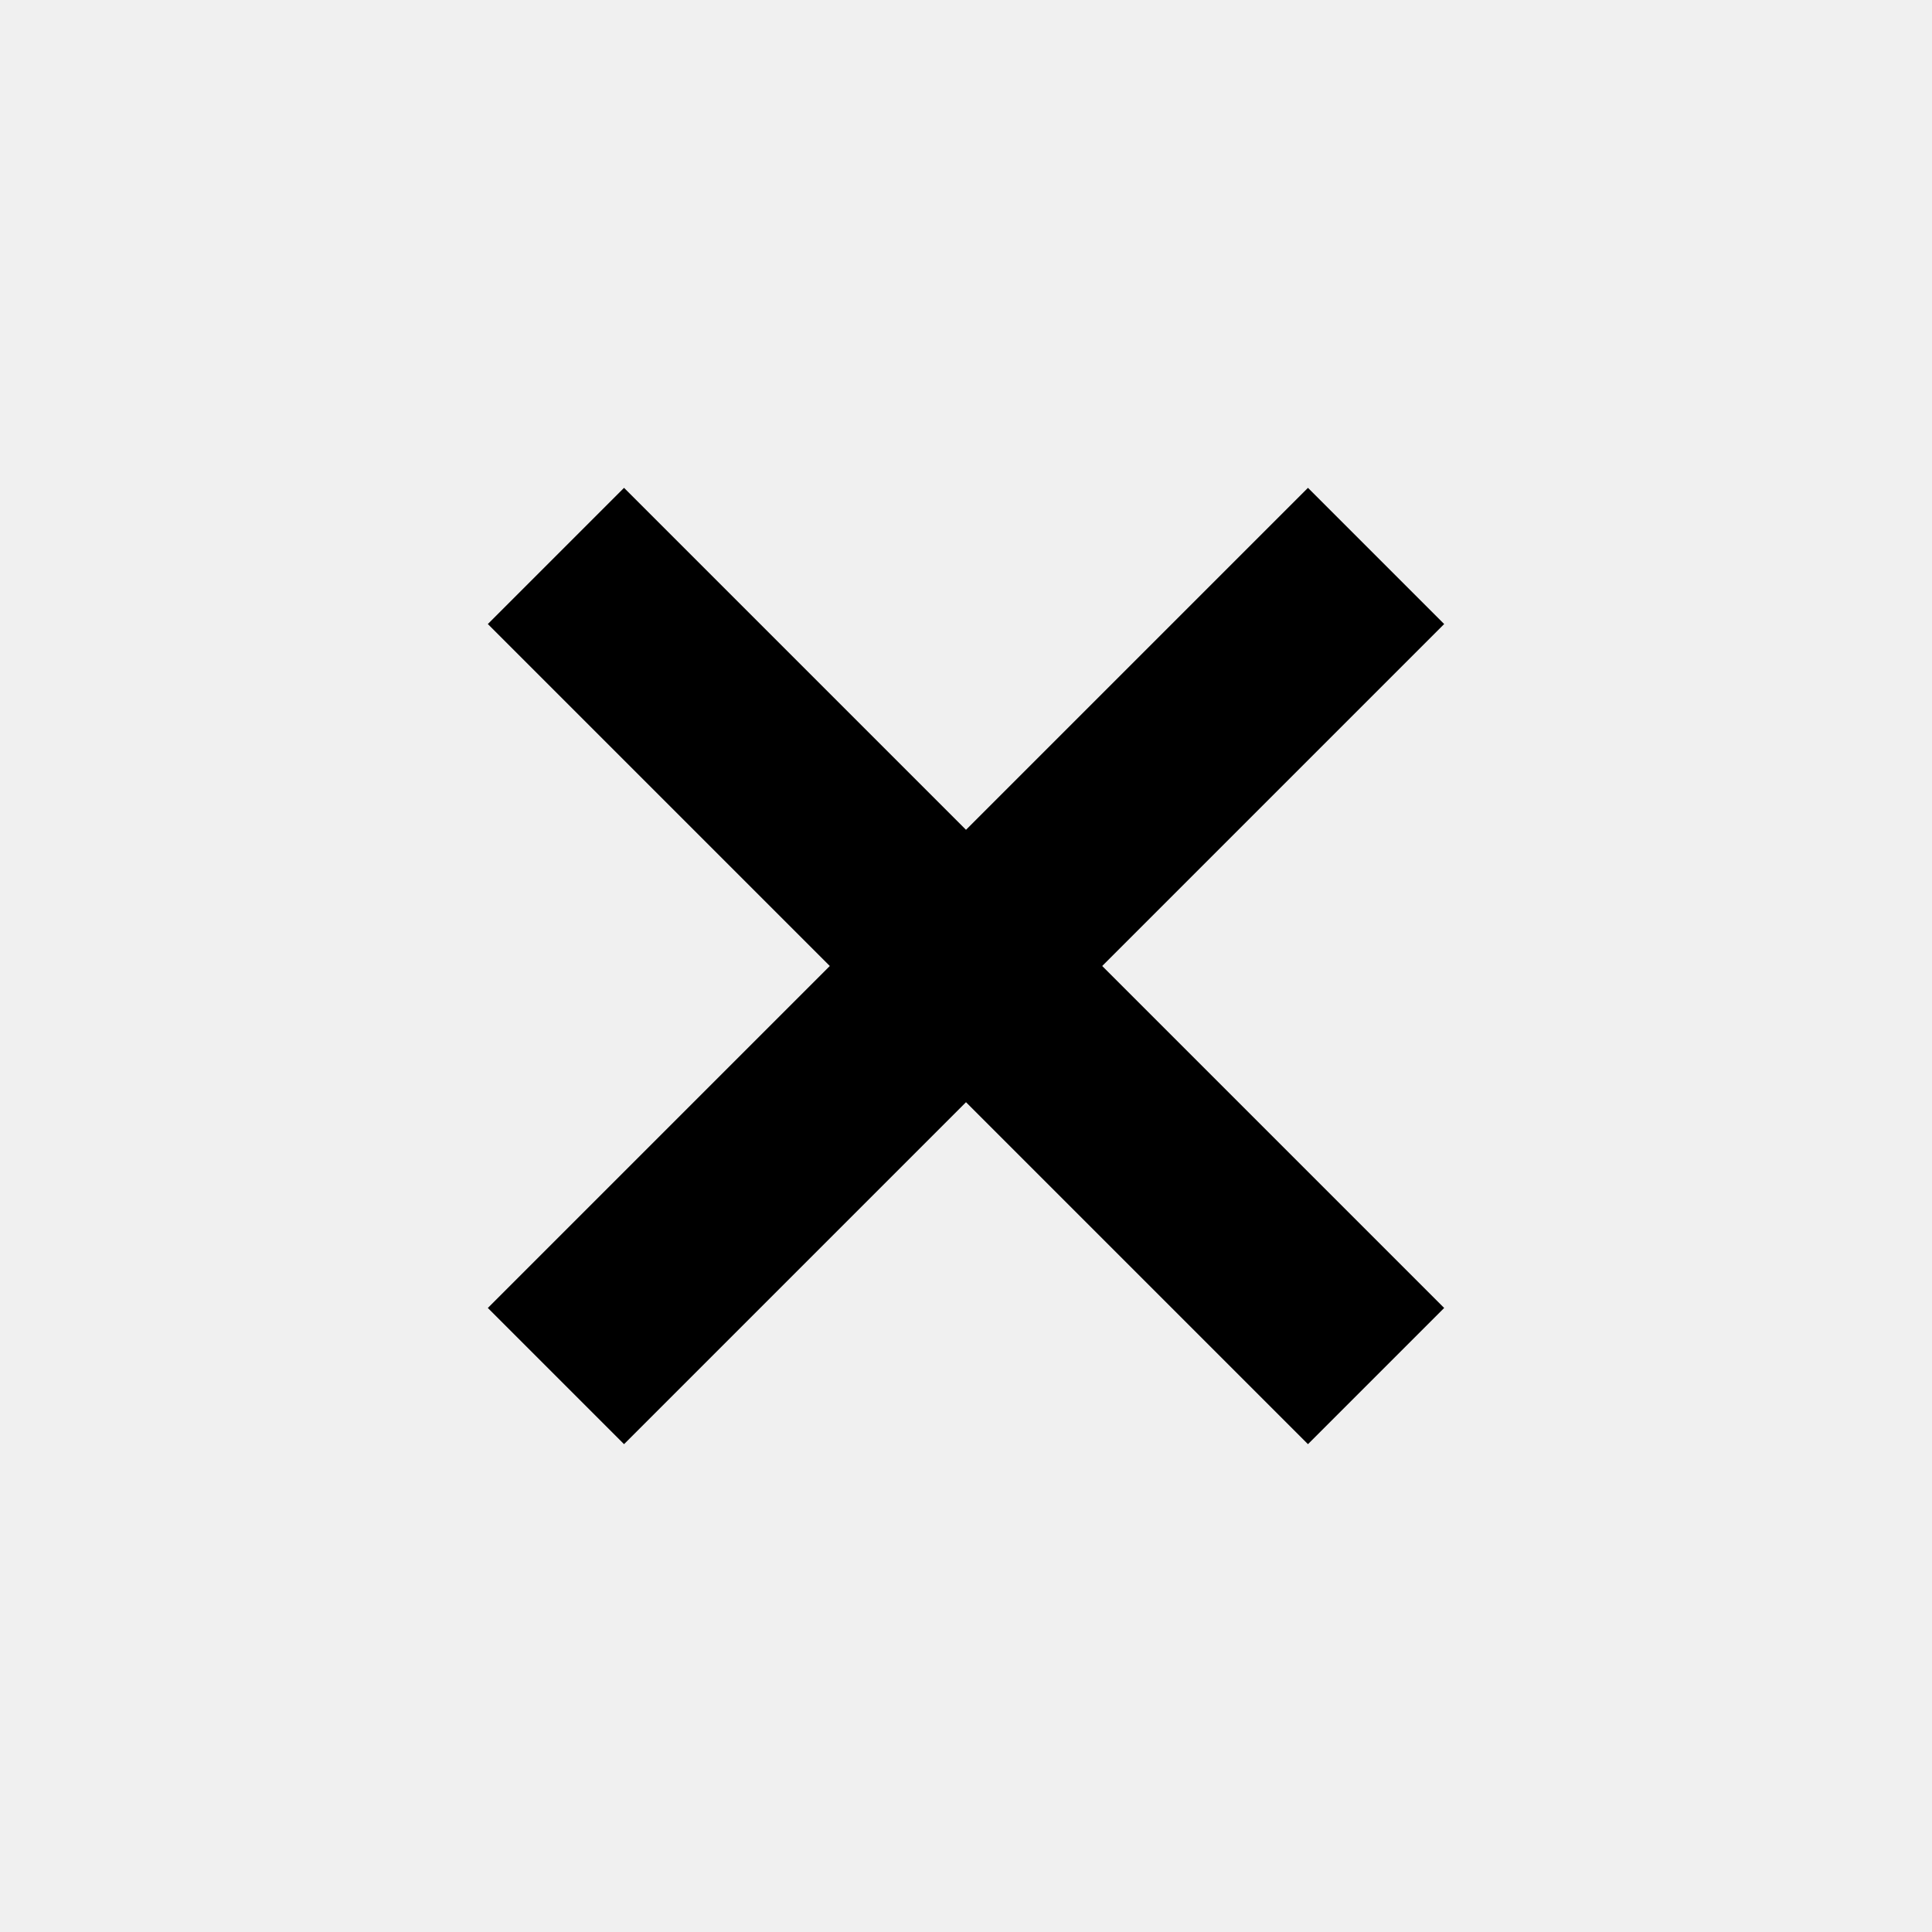
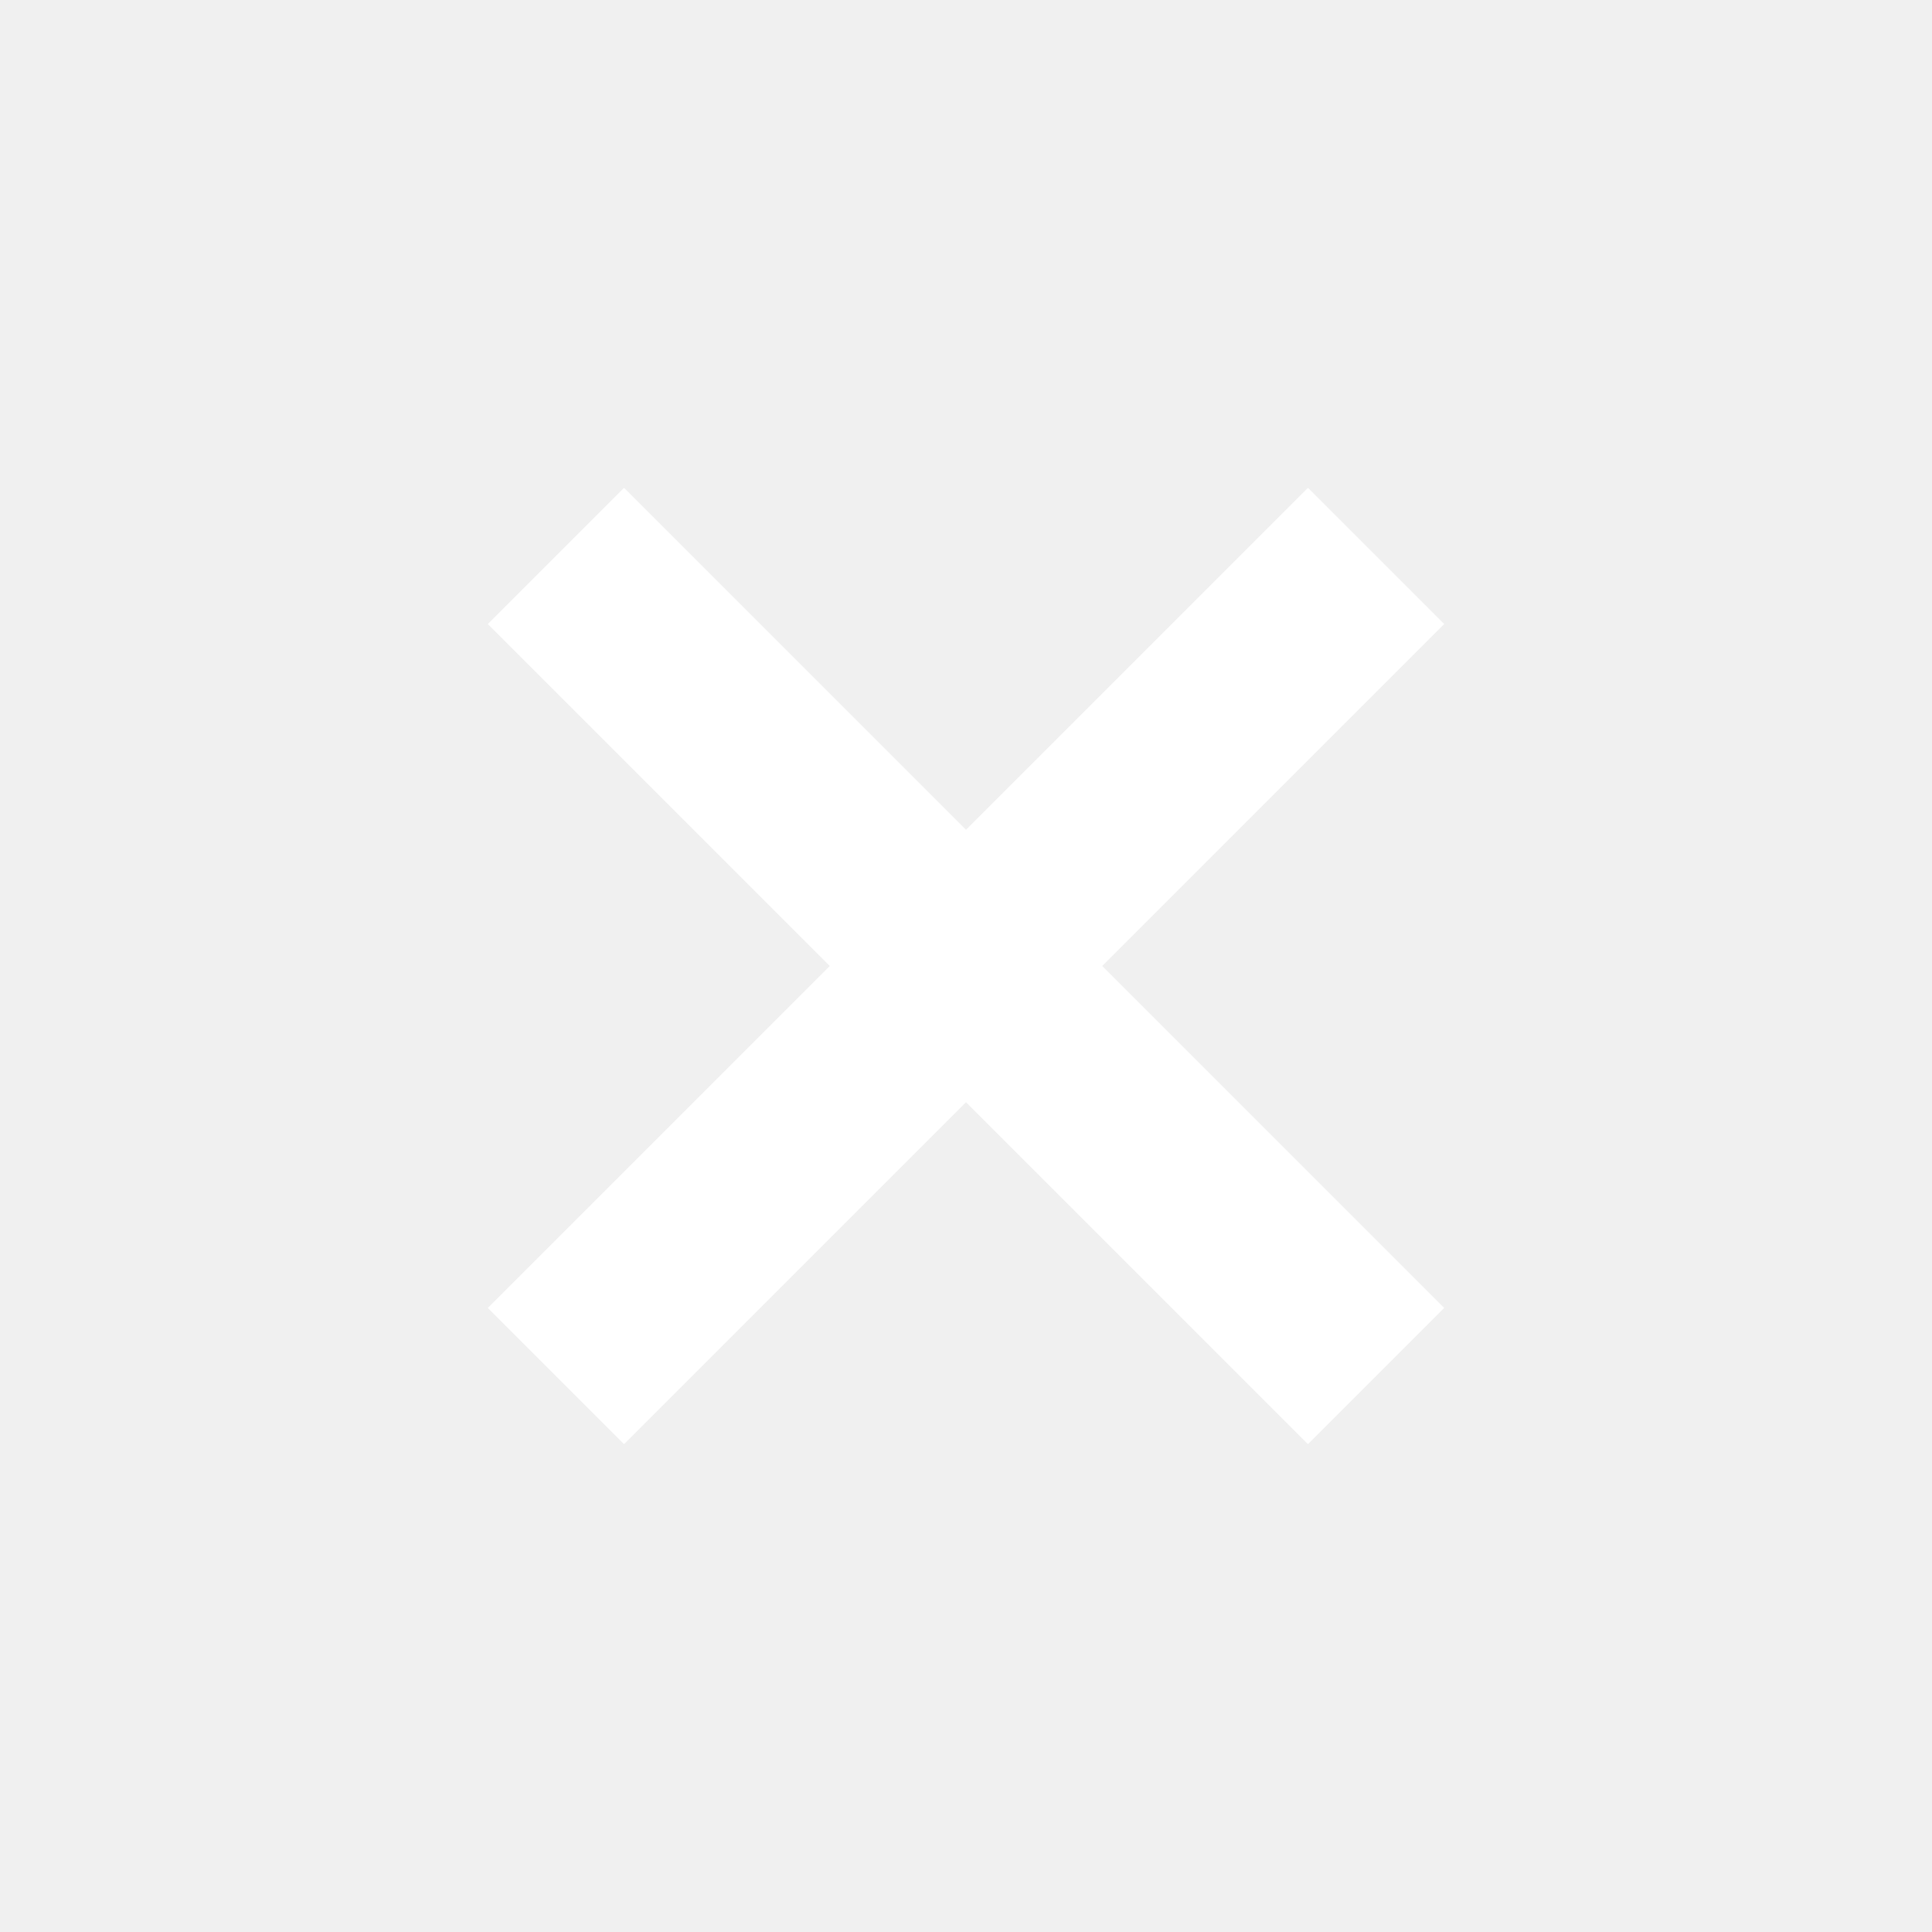
<svg xmlns="http://www.w3.org/2000/svg" id="Layer_1" data-name="Layer 1" viewBox="0 0 20 20">
-   <polygon points="14.95 13.54 11.41 10 14.95 6.46 13.54 5.05 10 8.59 6.46 5.05 5.05 6.46 8.59 10 5.05 13.54 6.46 14.95 10 11.41 13.54 14.95 14.95 13.54" />
+   <polygon points="14.95 13.54 11.41 10 14.95 6.46 13.54 5.05 10 8.59 6.46 5.05 5.05 6.46 8.59 10 5.05 13.54 6.46 14.95 10 11.41 13.54 14.95 14.95 13.54" fill="white" />
</svg>
